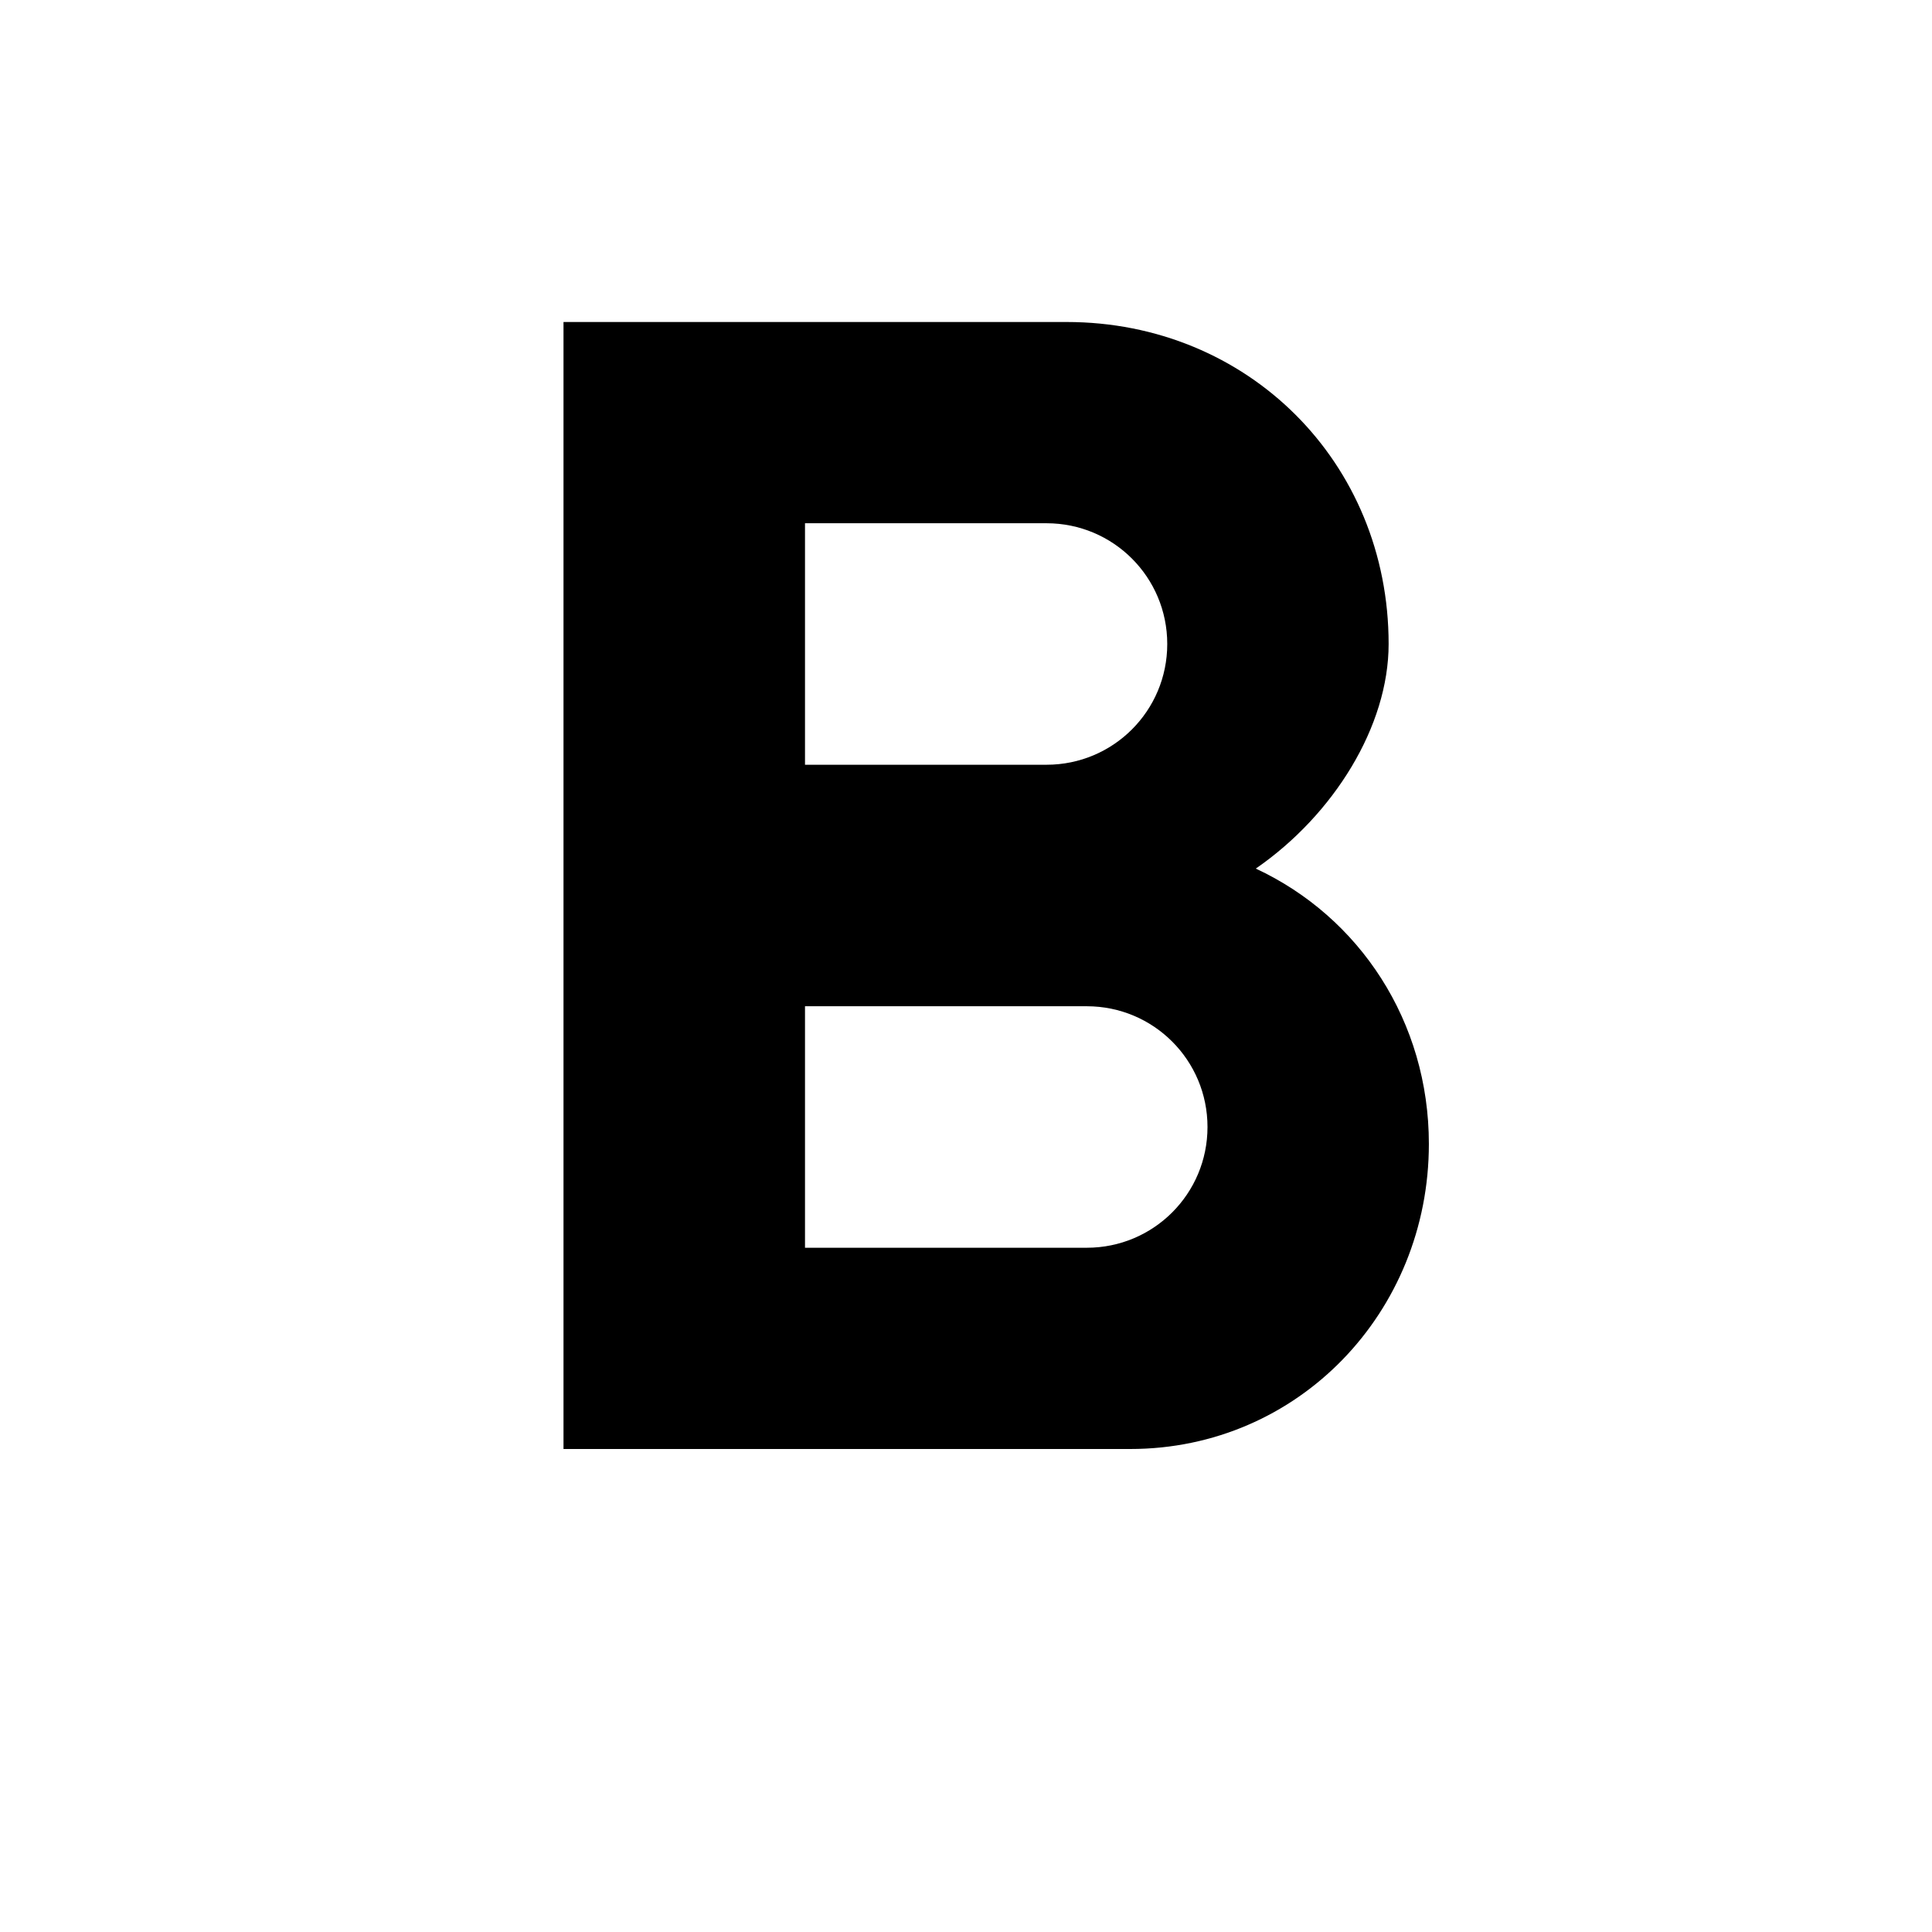
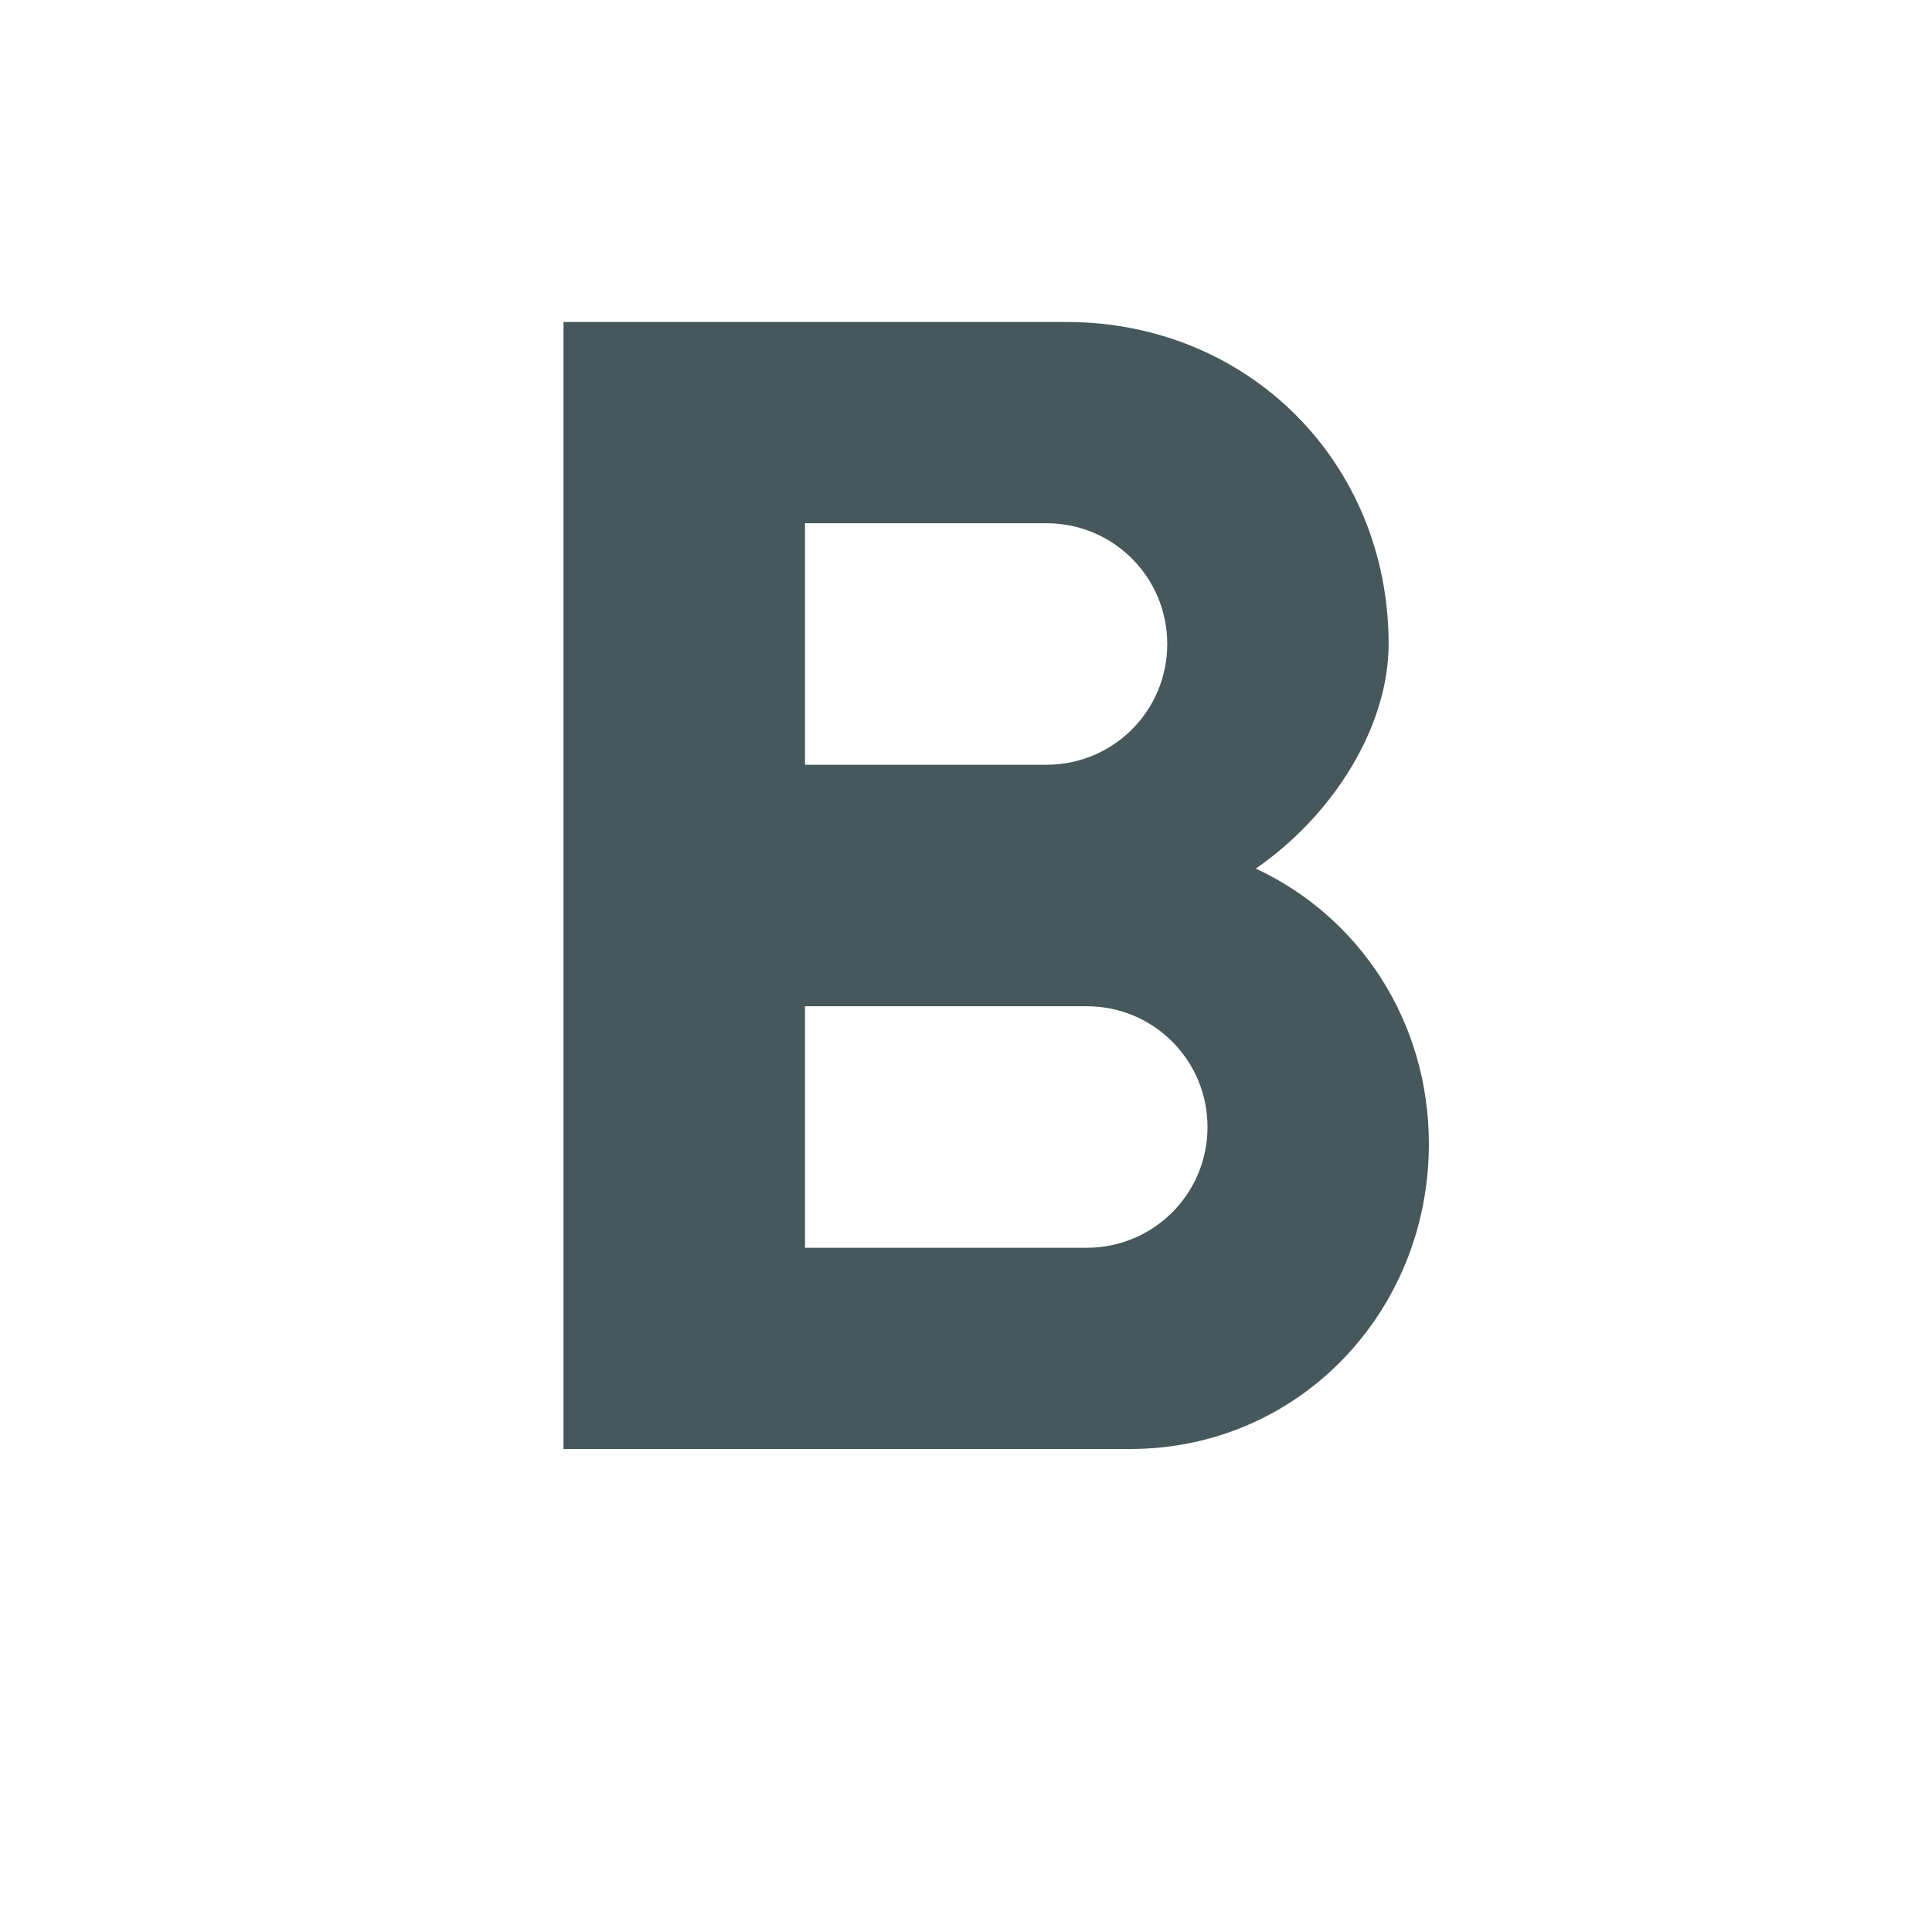
- <svg xmlns="http://www.w3.org/2000/svg" viewBox="0 0 24 24" fill="black" width="18px" height="18px">
+ <svg xmlns="http://www.w3.org/2000/svg" viewBox="0 0 24 24" fill="#46585c" width="18px" height="18px">
  <path d="M0 0h24v24H0z" fill="none" />
  <path d="M15.6 10.79c.97-.67 1.65-1.77 1.65-2.79 0-2.26-1.75-4-4-4H7v14h7.04c2.09 0 3.71-1.7 3.71-3.79 0-1.52-.86-2.82-2.15-3.42zM10 6.5h3c.83 0 1.5.67 1.5 1.5s-.67 1.5-1.5 1.5h-3v-3zm3.5 9H10v-3h3.5c.83 0 1.5.67 1.5 1.5s-.67 1.5-1.5 1.5z" />
</svg>
